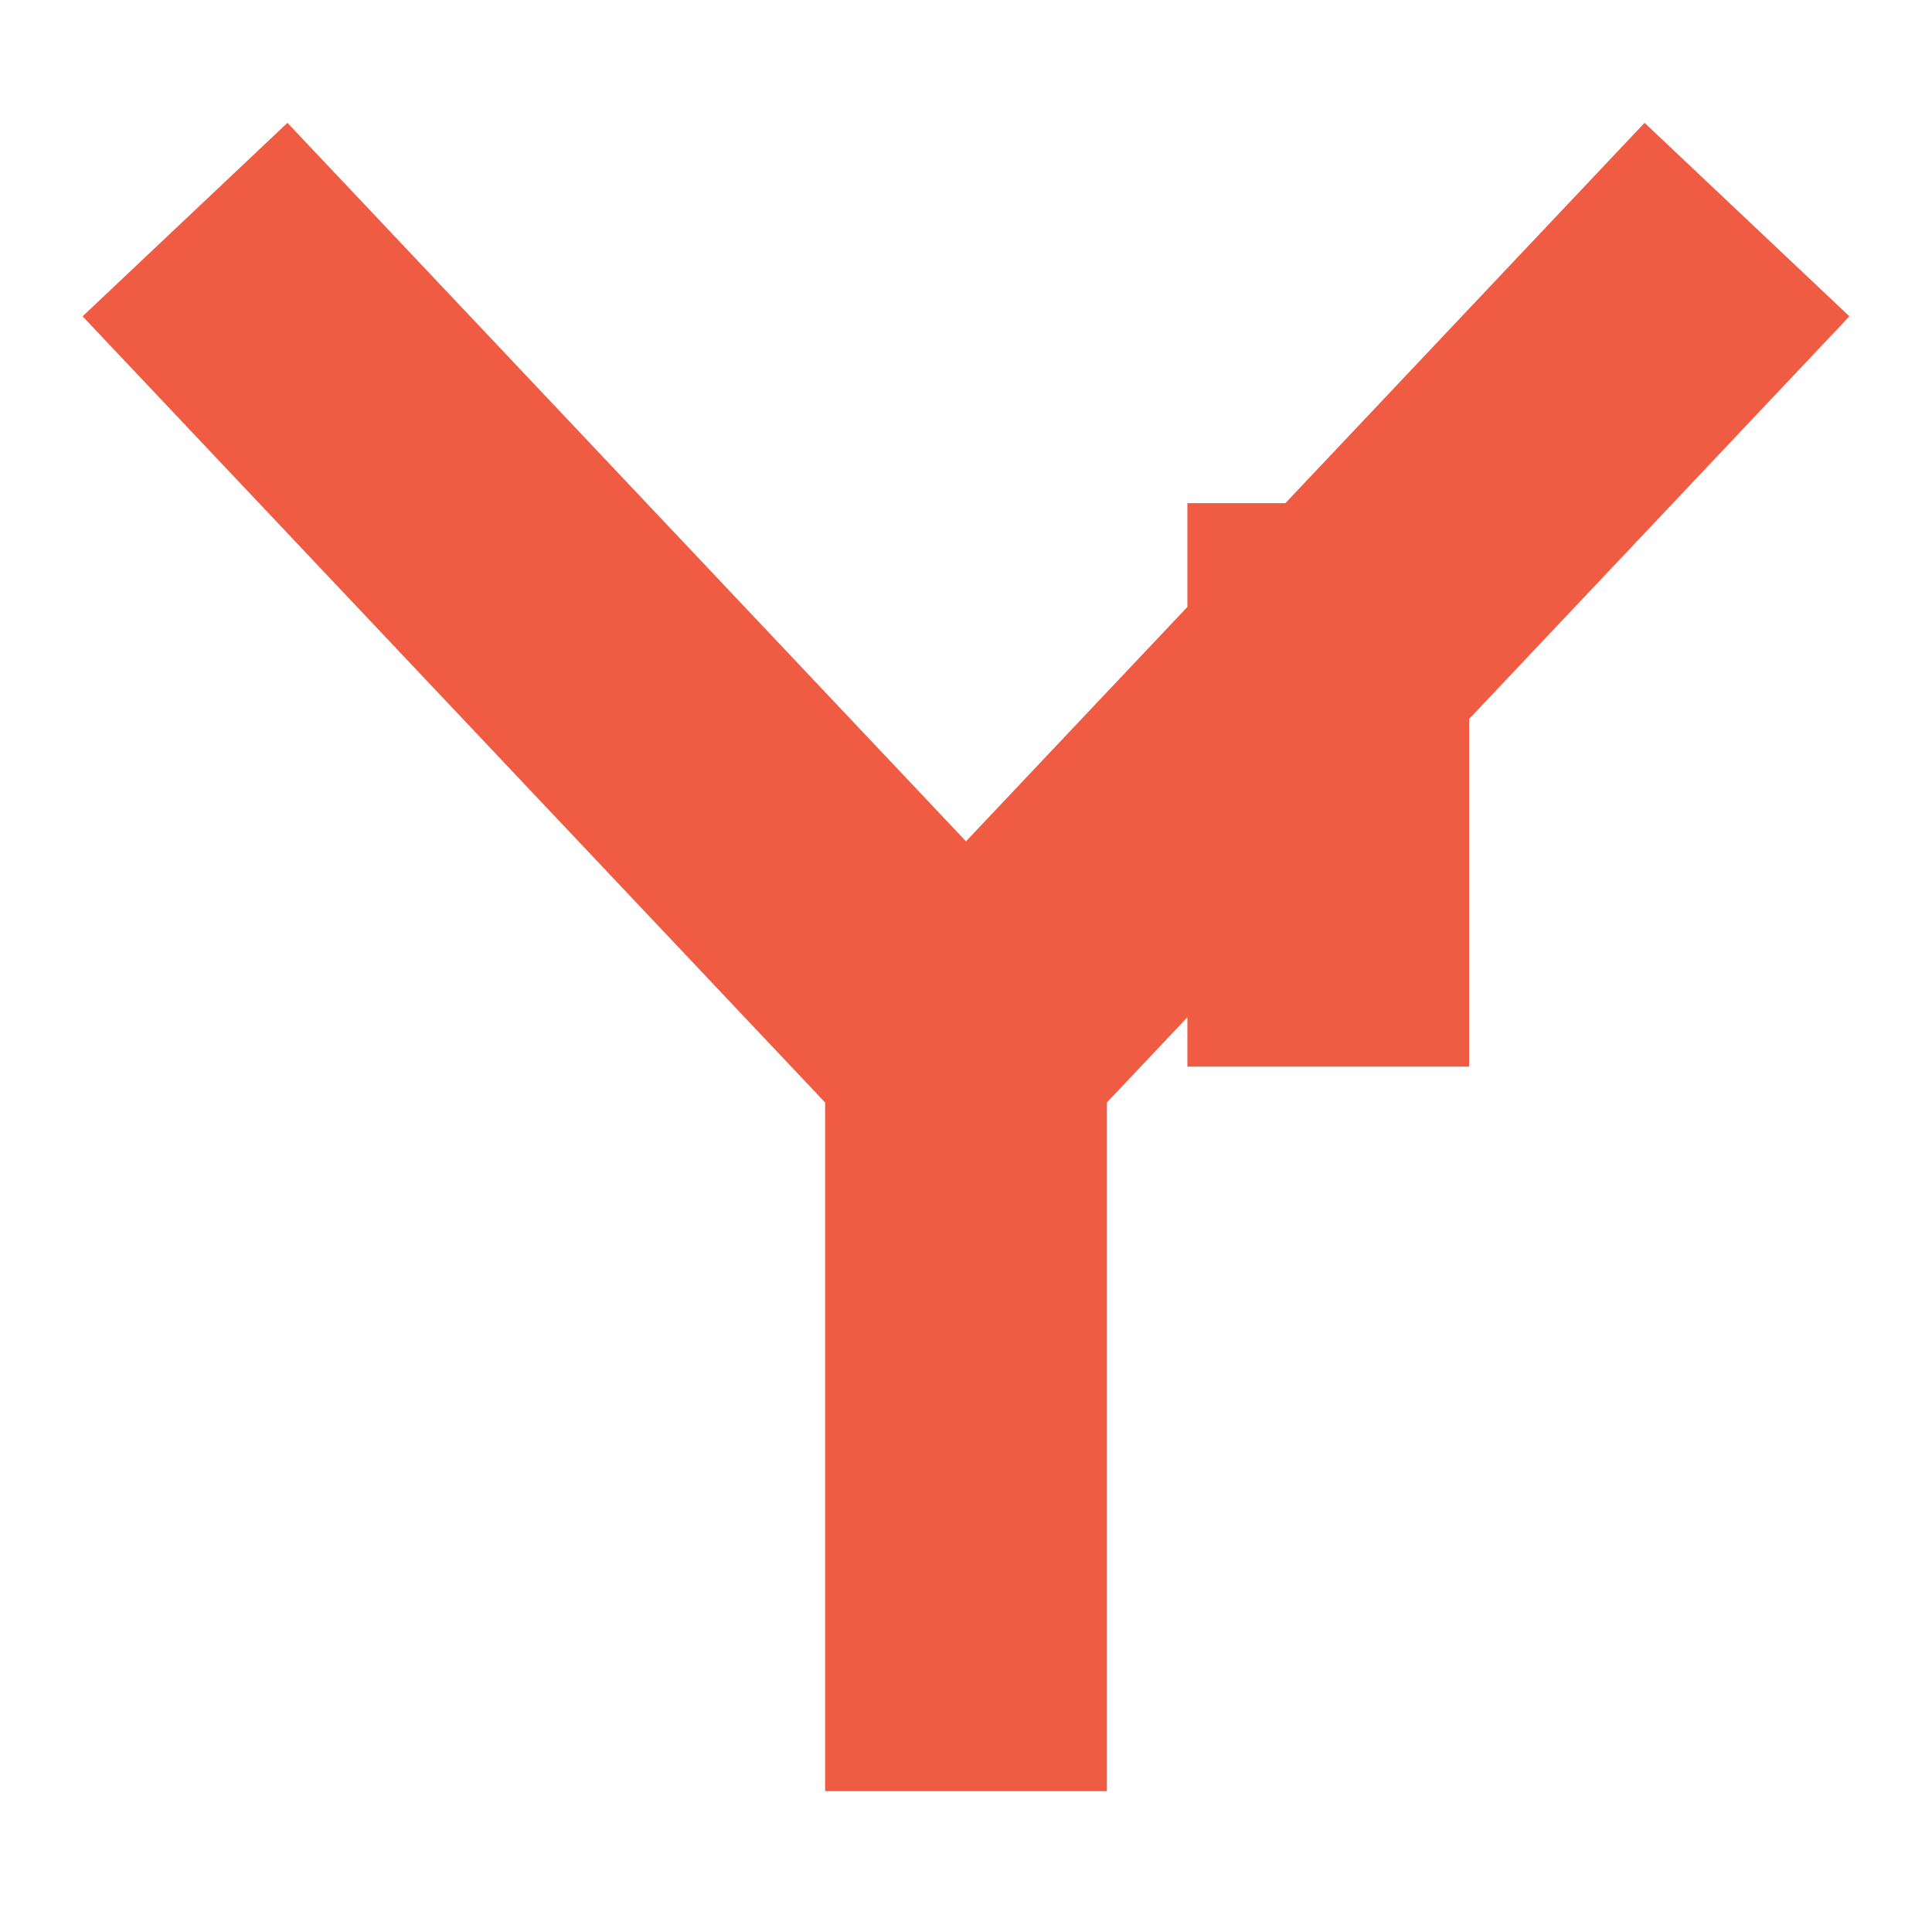
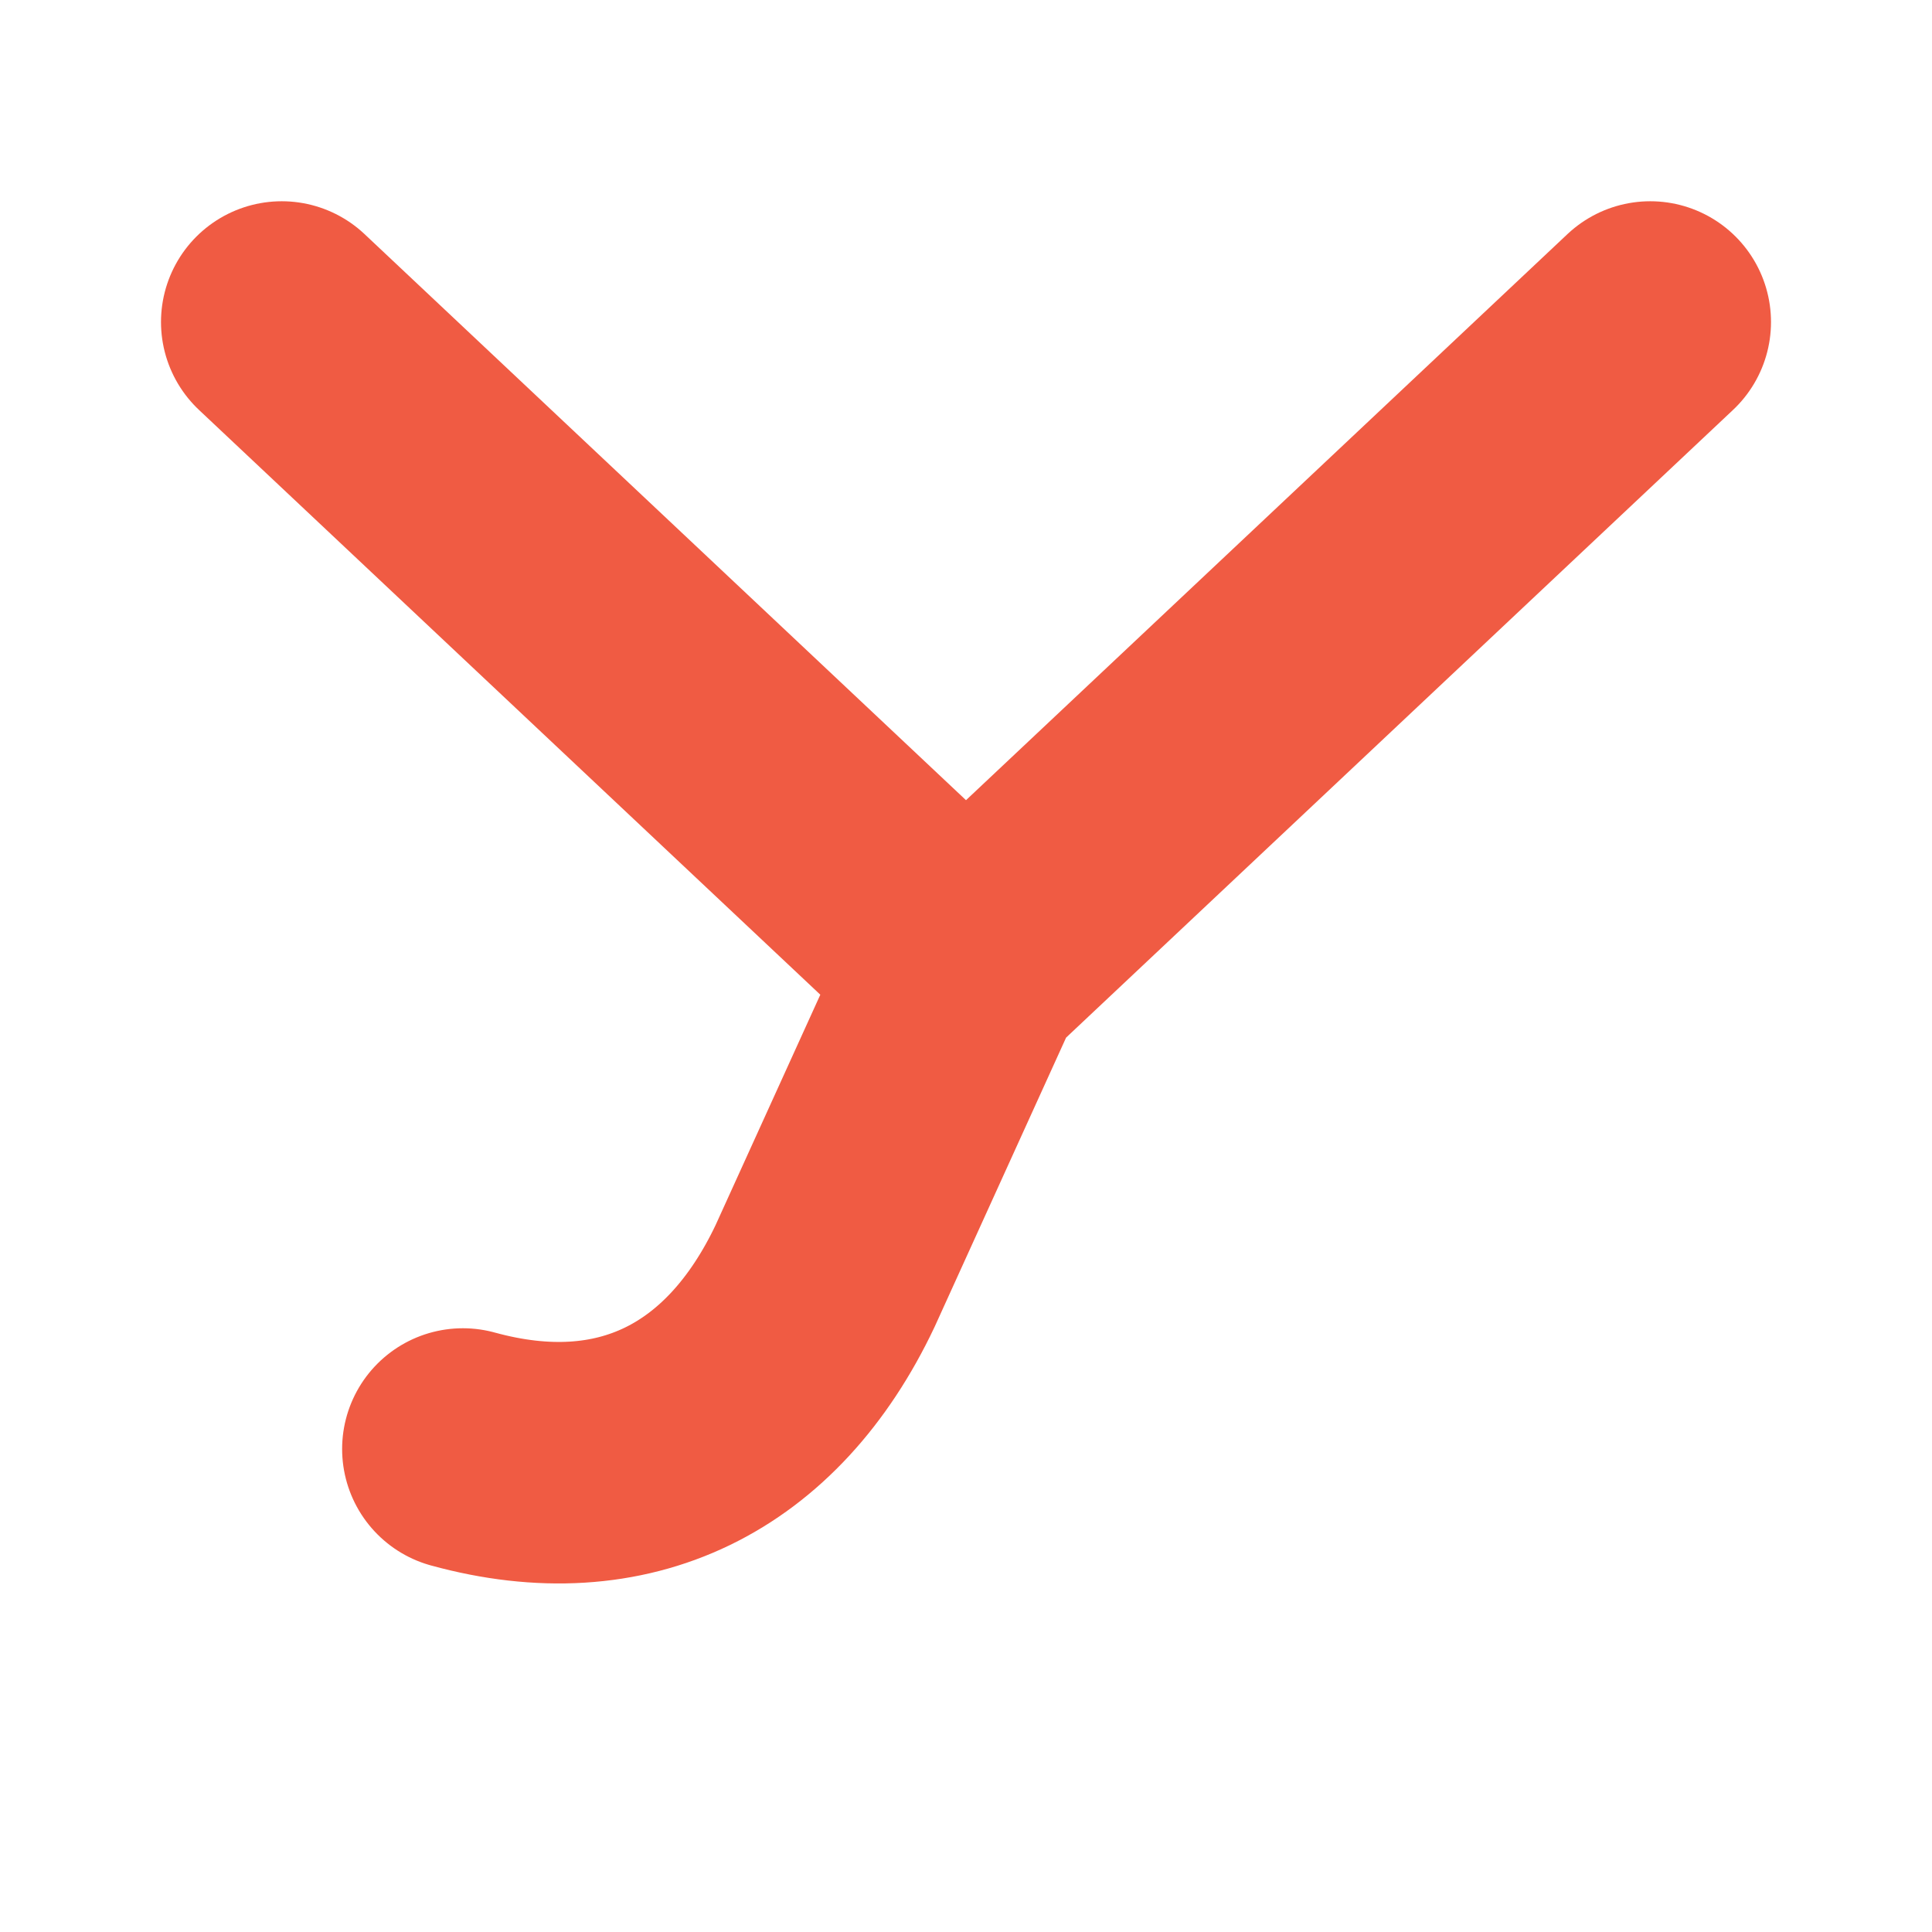
<svg xmlns="http://www.w3.org/2000/svg" viewBox="0 0 48 48" role="img" aria-labelledby="title">
-   <path d="M7 8 24 26 41 8M24 26v15m9-25v7" fill="none" stroke="#F05B43" stroke-width="7" stroke-linecap="square" stroke-linejoin="miter" />
+   <path d="M7 8 24 24 41 8M24 24l-3.5 7.7c-1.8 3.8-5 5.4-9 4.3" fill="none" stroke="#F05B43" stroke-width="6" stroke-linecap="round" stroke-linejoin="round" />
</svg>
